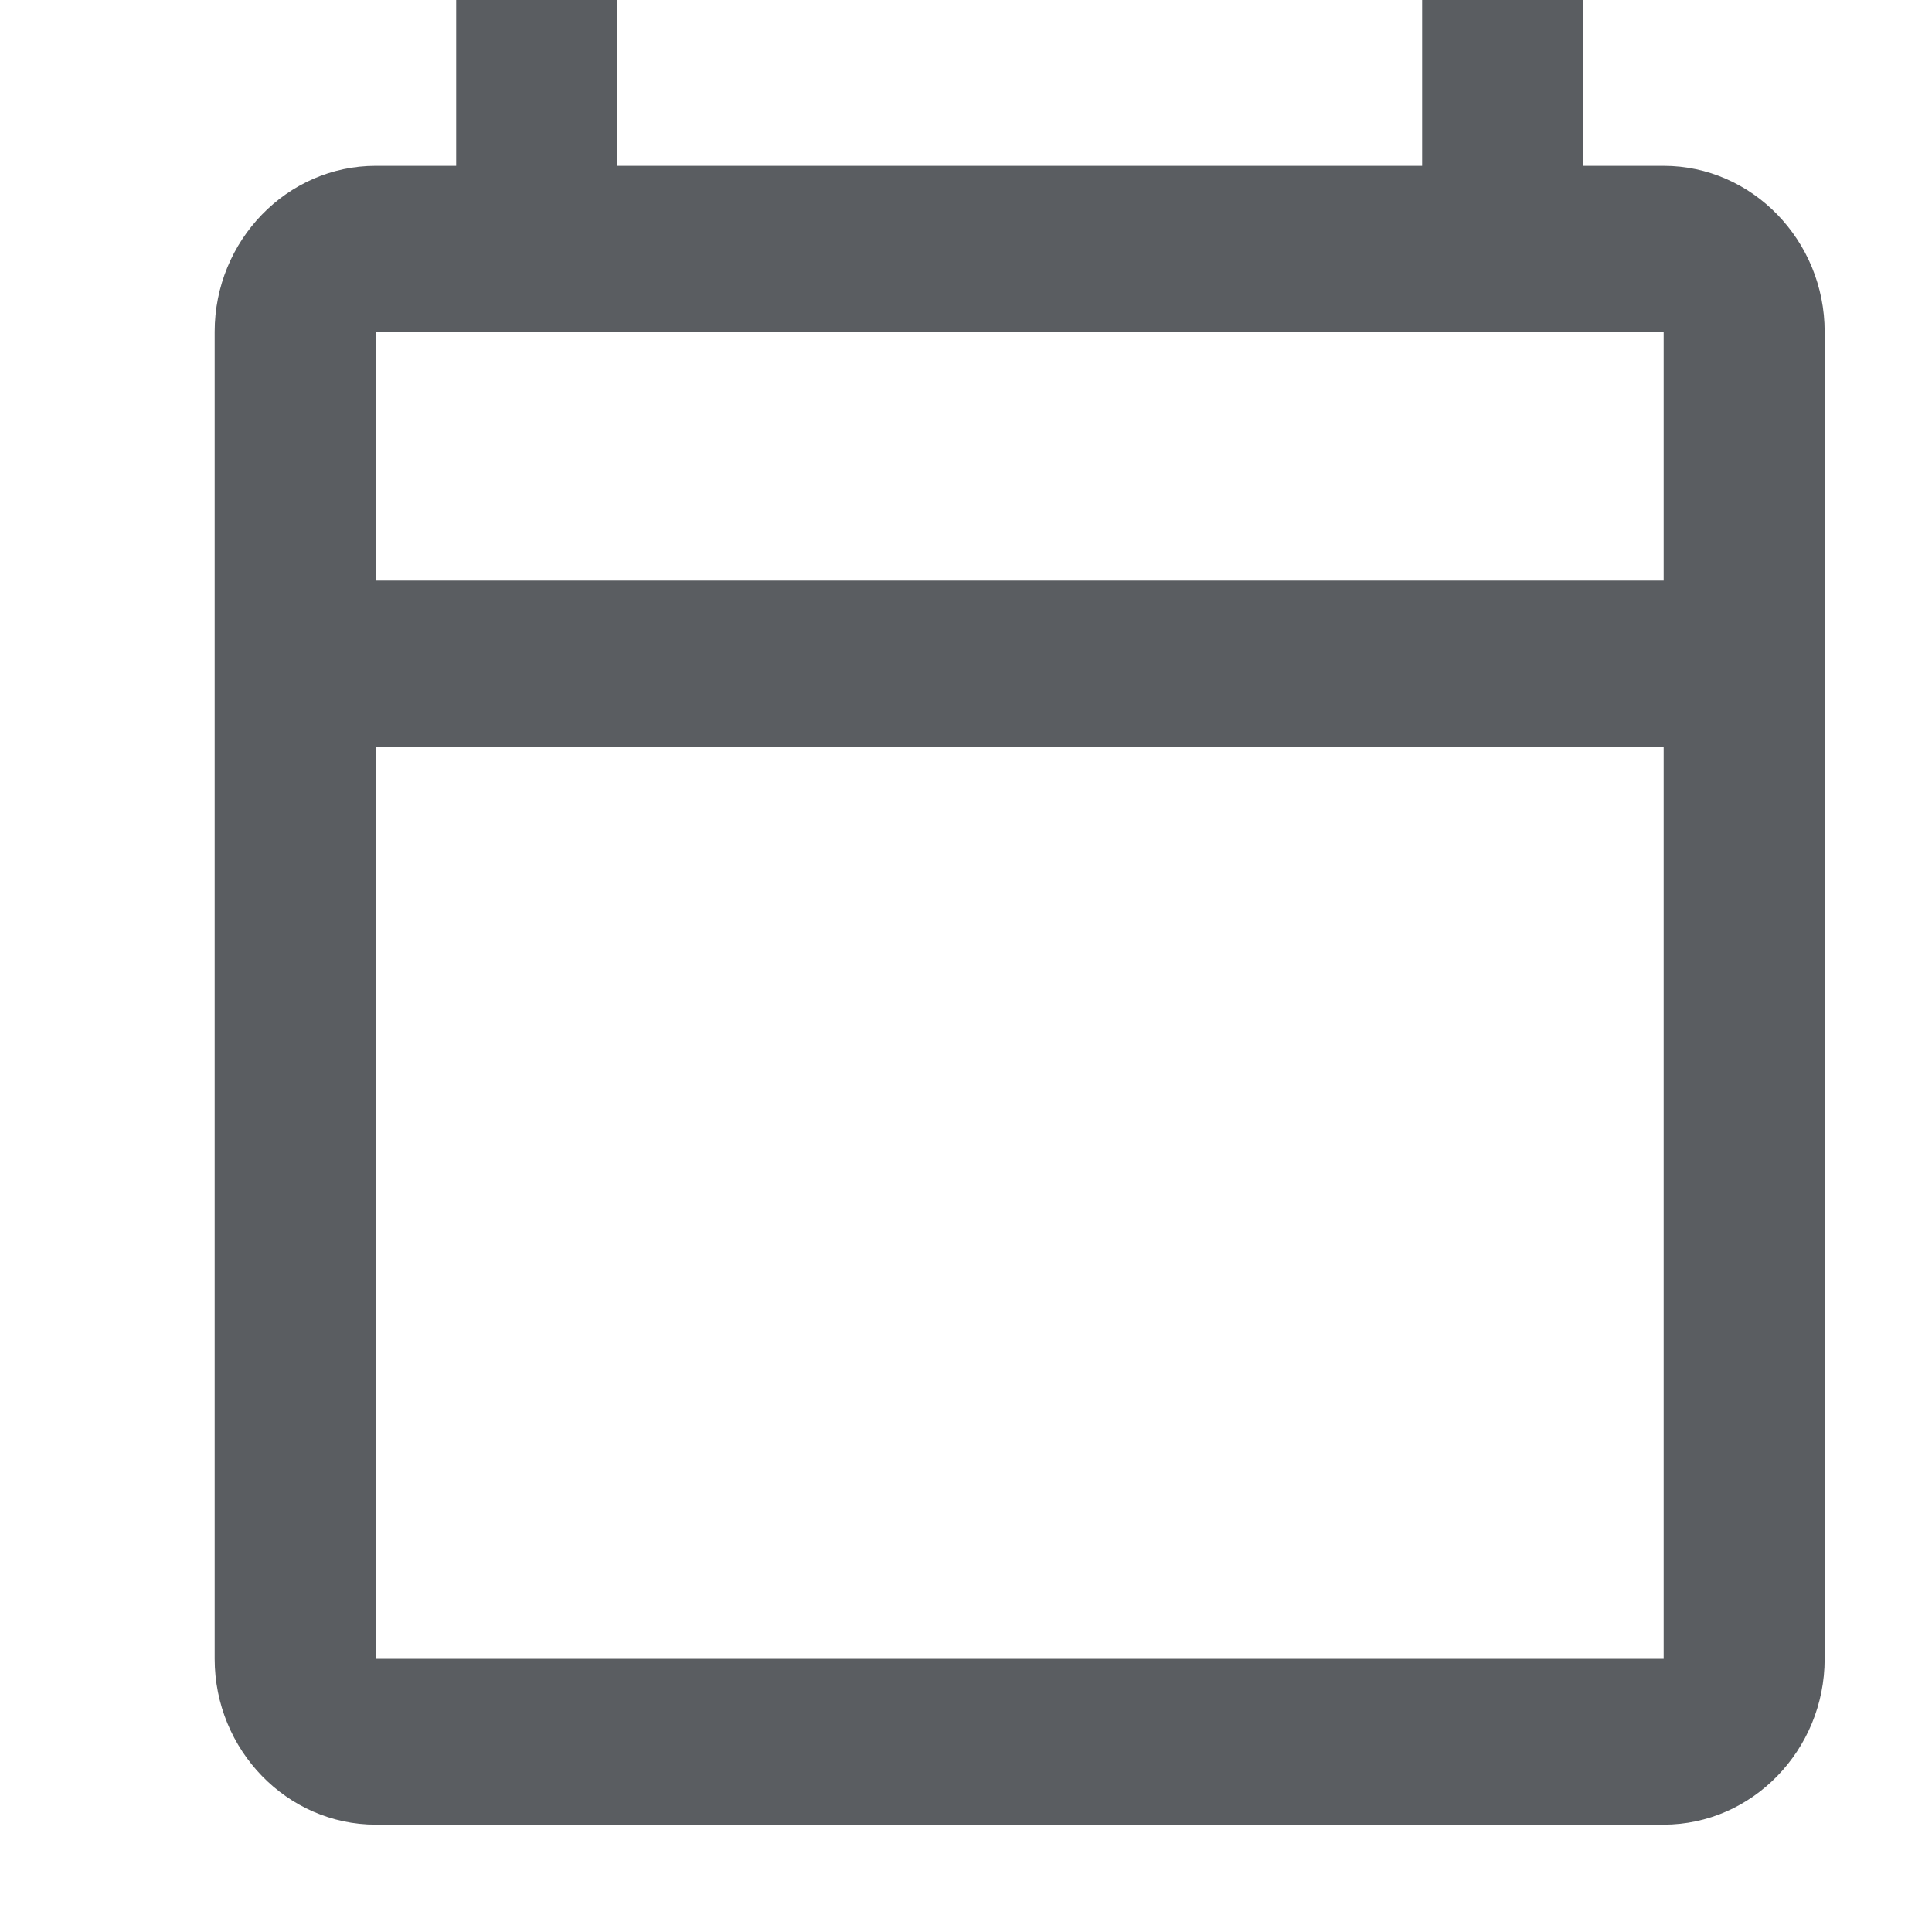
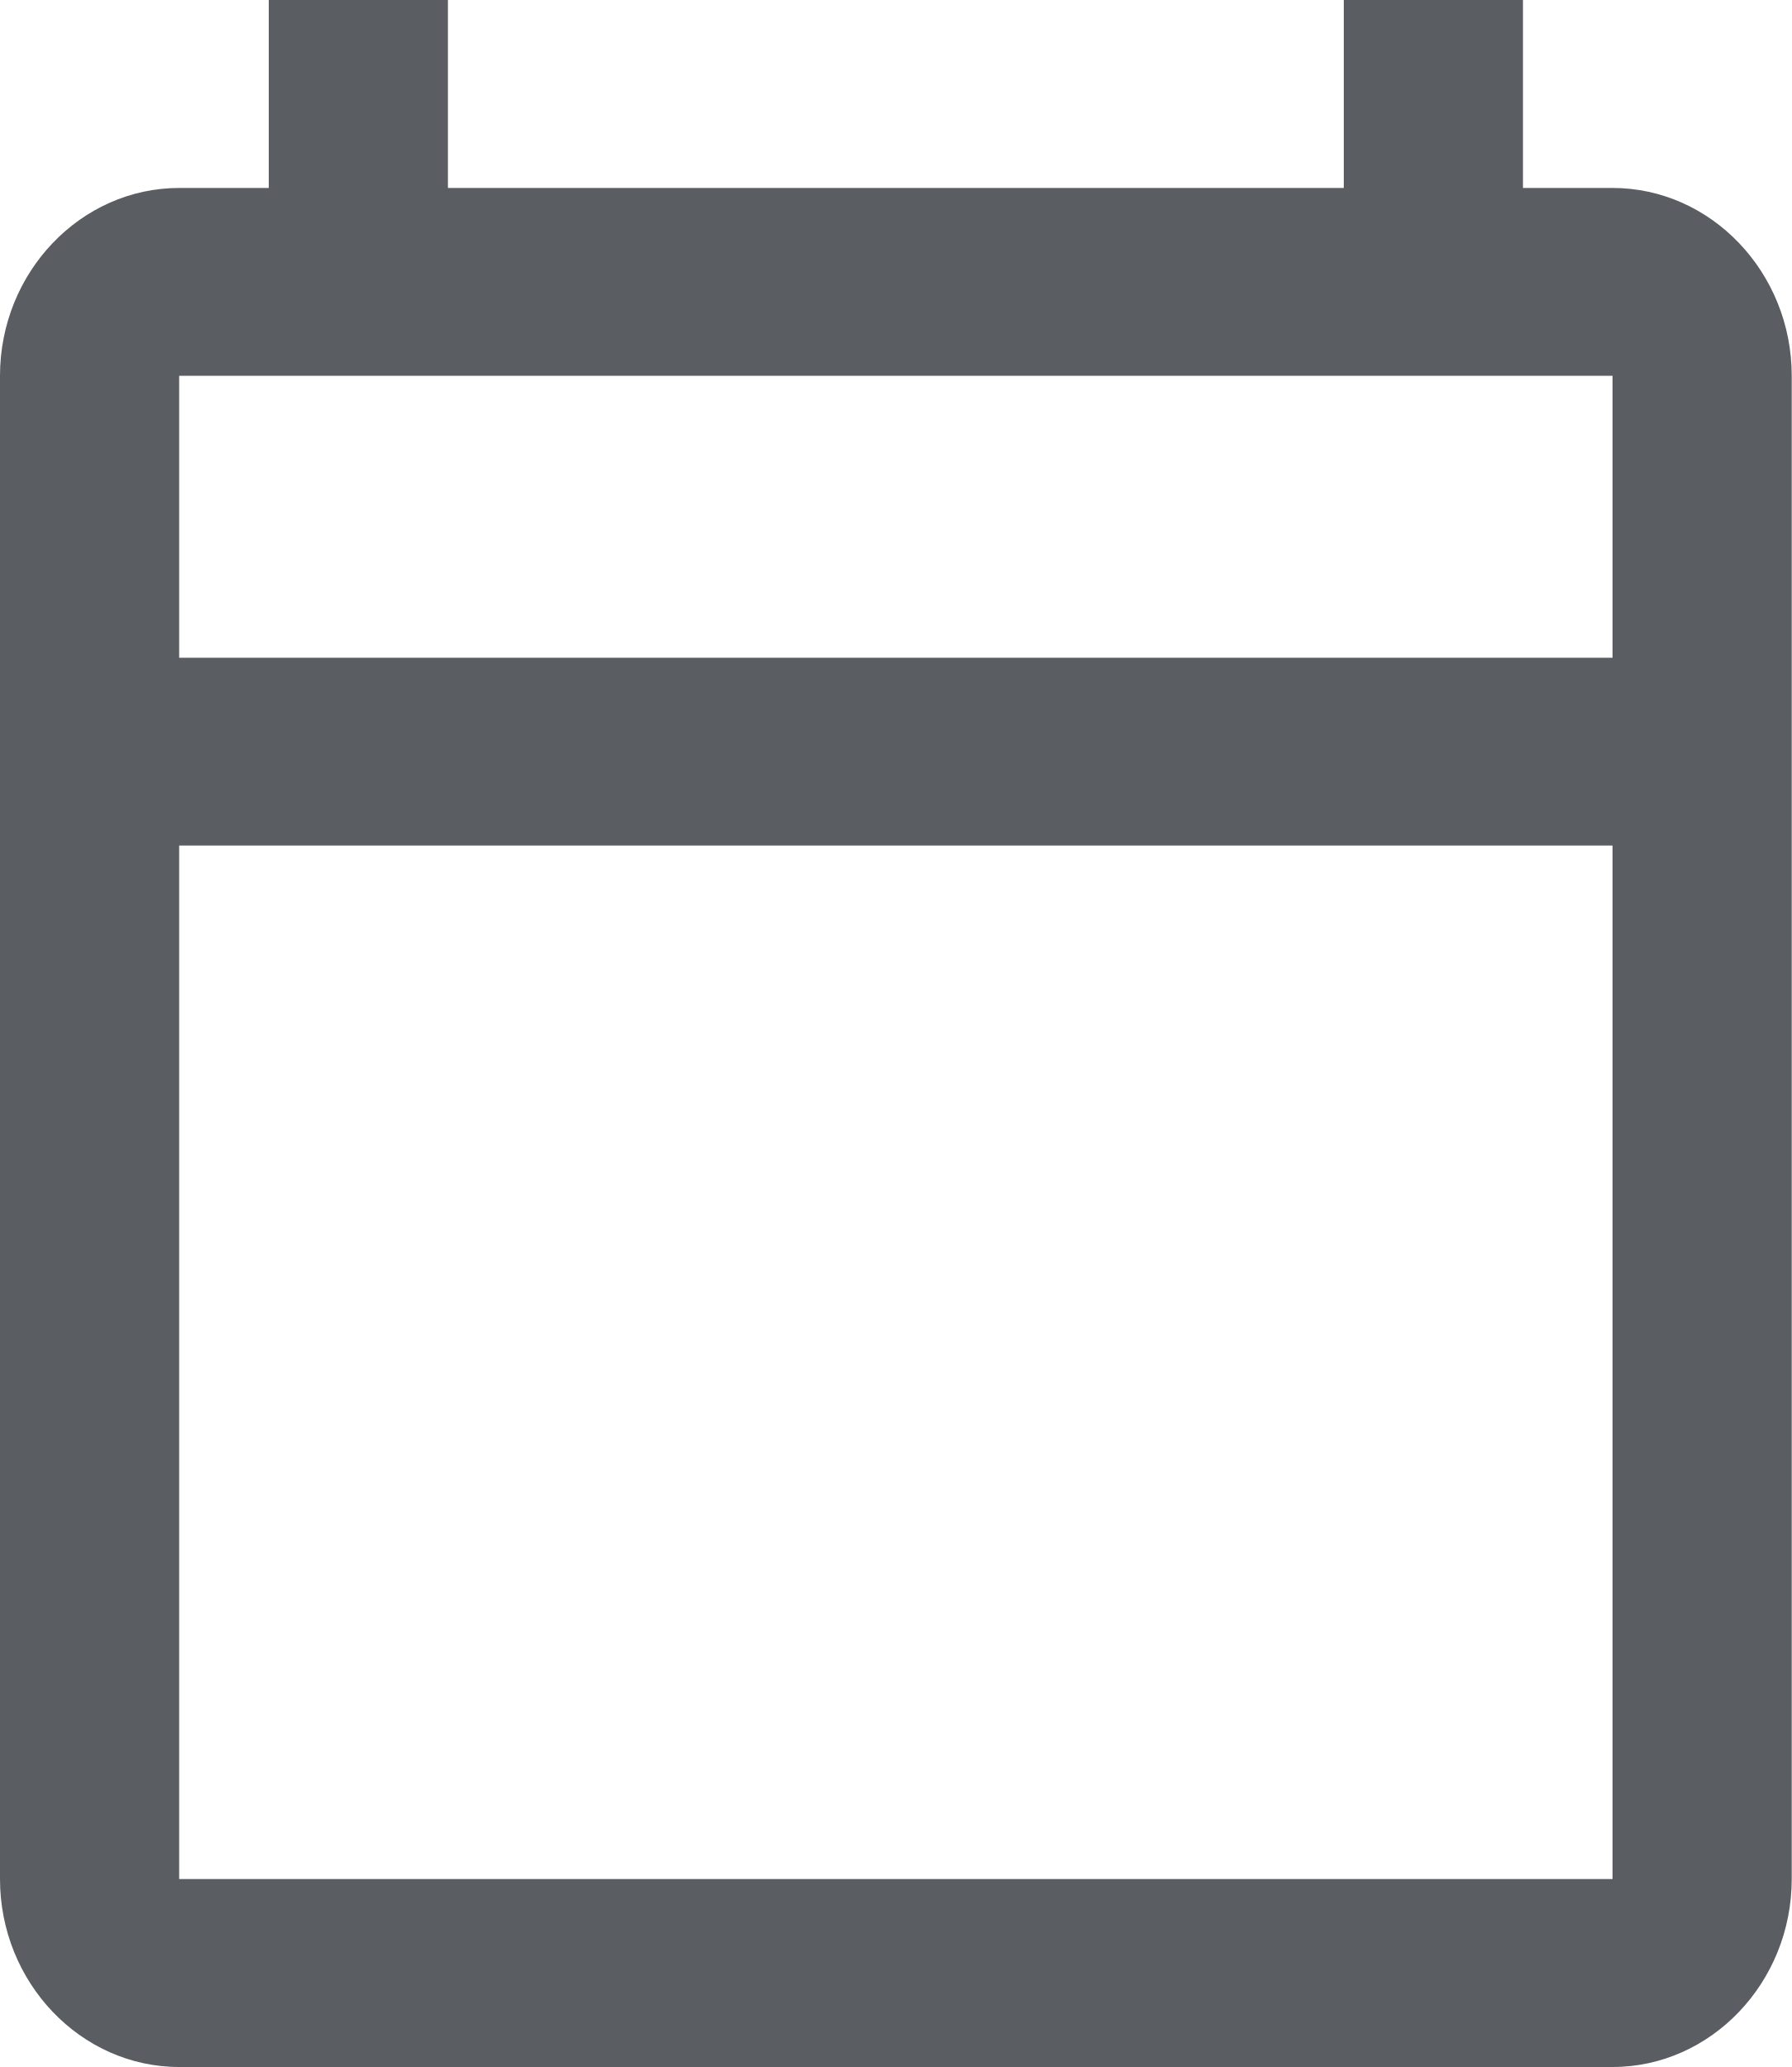
- <svg xmlns="http://www.w3.org/2000/svg" width="18px" height="18px" viewBox="0 0 18 18" version="1.1">
+ <svg xmlns="http://www.w3.org/2000/svg" width="13px" height="15px" viewBox="0 0 13 15" version="1.1">
  <g id="Page-1" stroke="none" stroke-width="1" fill="none" fill-rule="evenodd">
    <g id="icon-calendar" fill="#5A5D61" fill-rule="nonzero">
-       <path d="M15.5,1.545 L14.75,1.545 L14.75,0 L13.25,0 L13.25,1.545 L5.75,1.545 L5.75,0 L4.25,0 L4.25,1.545 L3.5,1.545 C2.675,1.545 2,2.241 2,3.091 L2,15.455 C2,16.305 2.675,17 3.5,17 L15.5,17 C16.325,17 17,16.305 17,15.455 L17,3.091 C17,2.241 16.325,1.545 15.5,1.545 Z M15.5,15.455 L3.5,15.455 L3.5,6.955 L15.5,6.955 L15.5,15.455 Z M15.5,5.409 L3.5,5.409 L3.5,3.091 L15.5,3.091 L15.5,5.409 Z" id="Shape" />
+       <path d="M11.7,1.364 L11.05,1.364 L11.05,0 L9.75,0 L9.75,1.364 L3.25,1.364 L3.25,0 L1.95,0 L1.95,1.364 L1.3,1.364 C0.585,1.364 0,1.977 0,2.727 L0,13.636 C0,14.386 0.585,15 1.3,15 L11.7,15 C12.415,15 13,14.386 13,13.636 L13,2.727 C13,1.977 12.415,1.364 11.7,1.364 Z M11.7,13.636 L1.3,13.636 L1.3,6.136 L11.7,6.136 L11.7,13.636 Z M11.7,4.773 L1.3,4.773 L1.3,2.727 L11.7,2.727 L11.7,4.773 Z" id="Shape" />
    </g>
  </g>
</svg>
